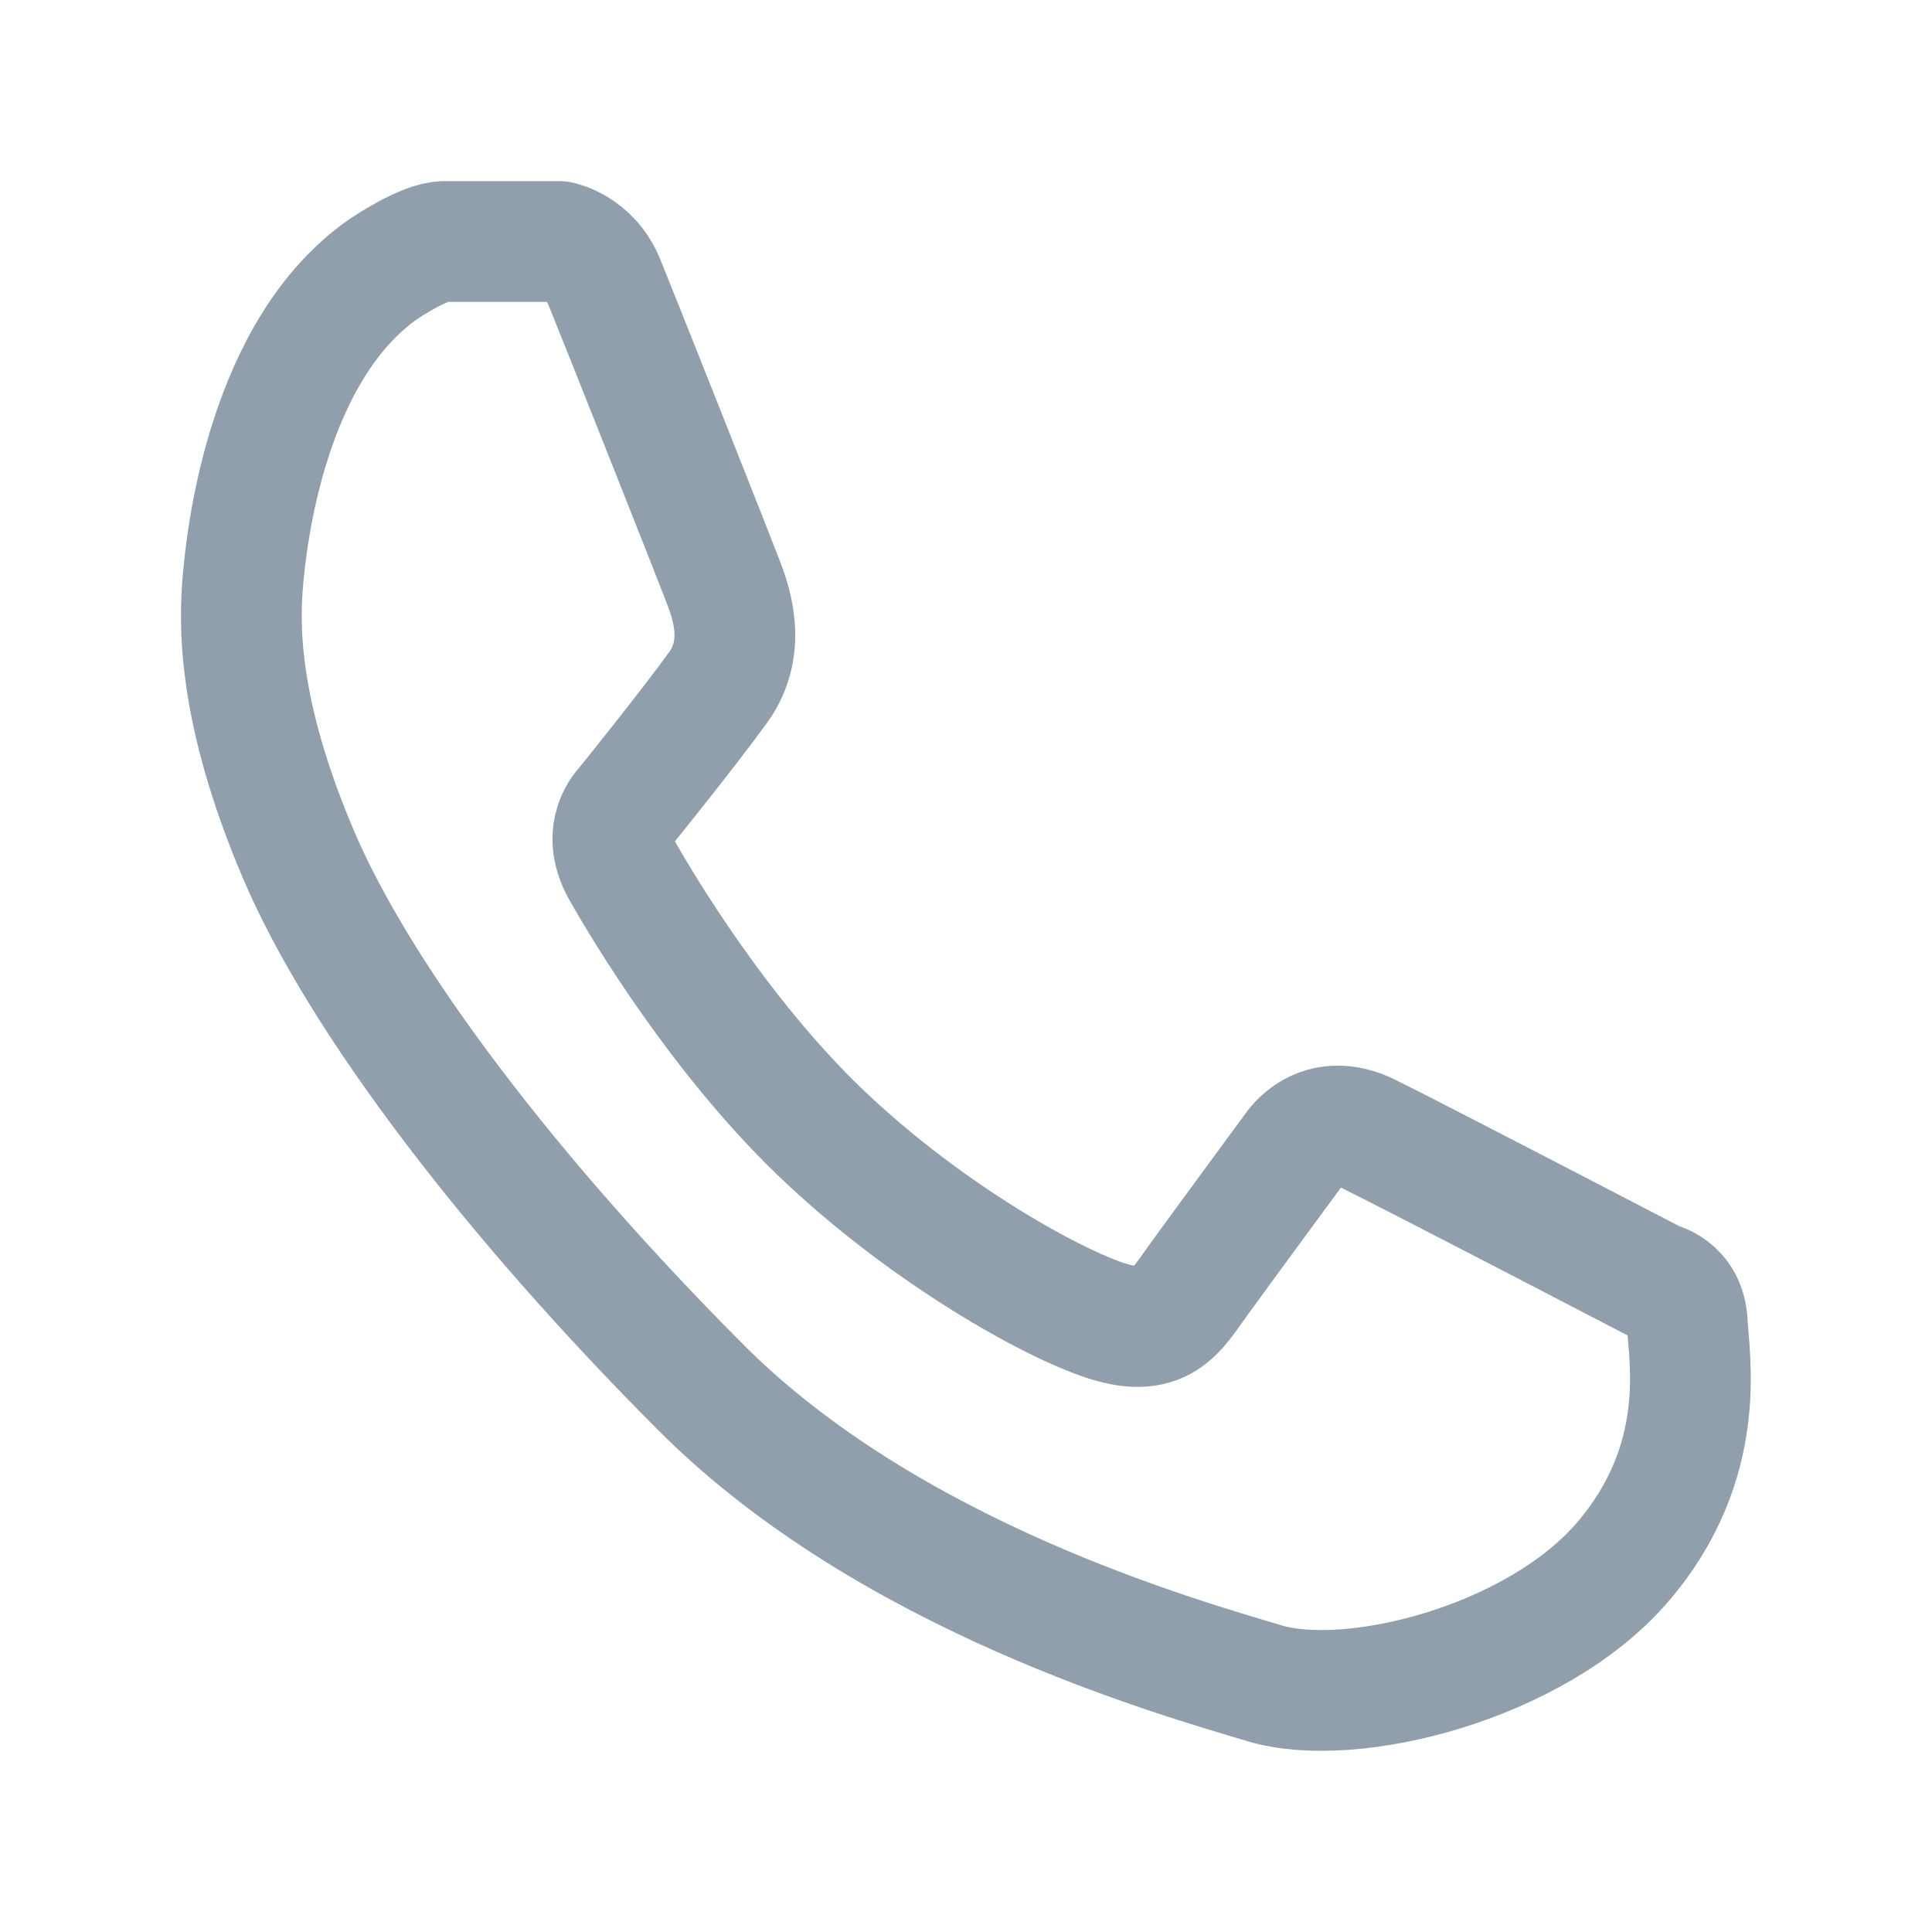
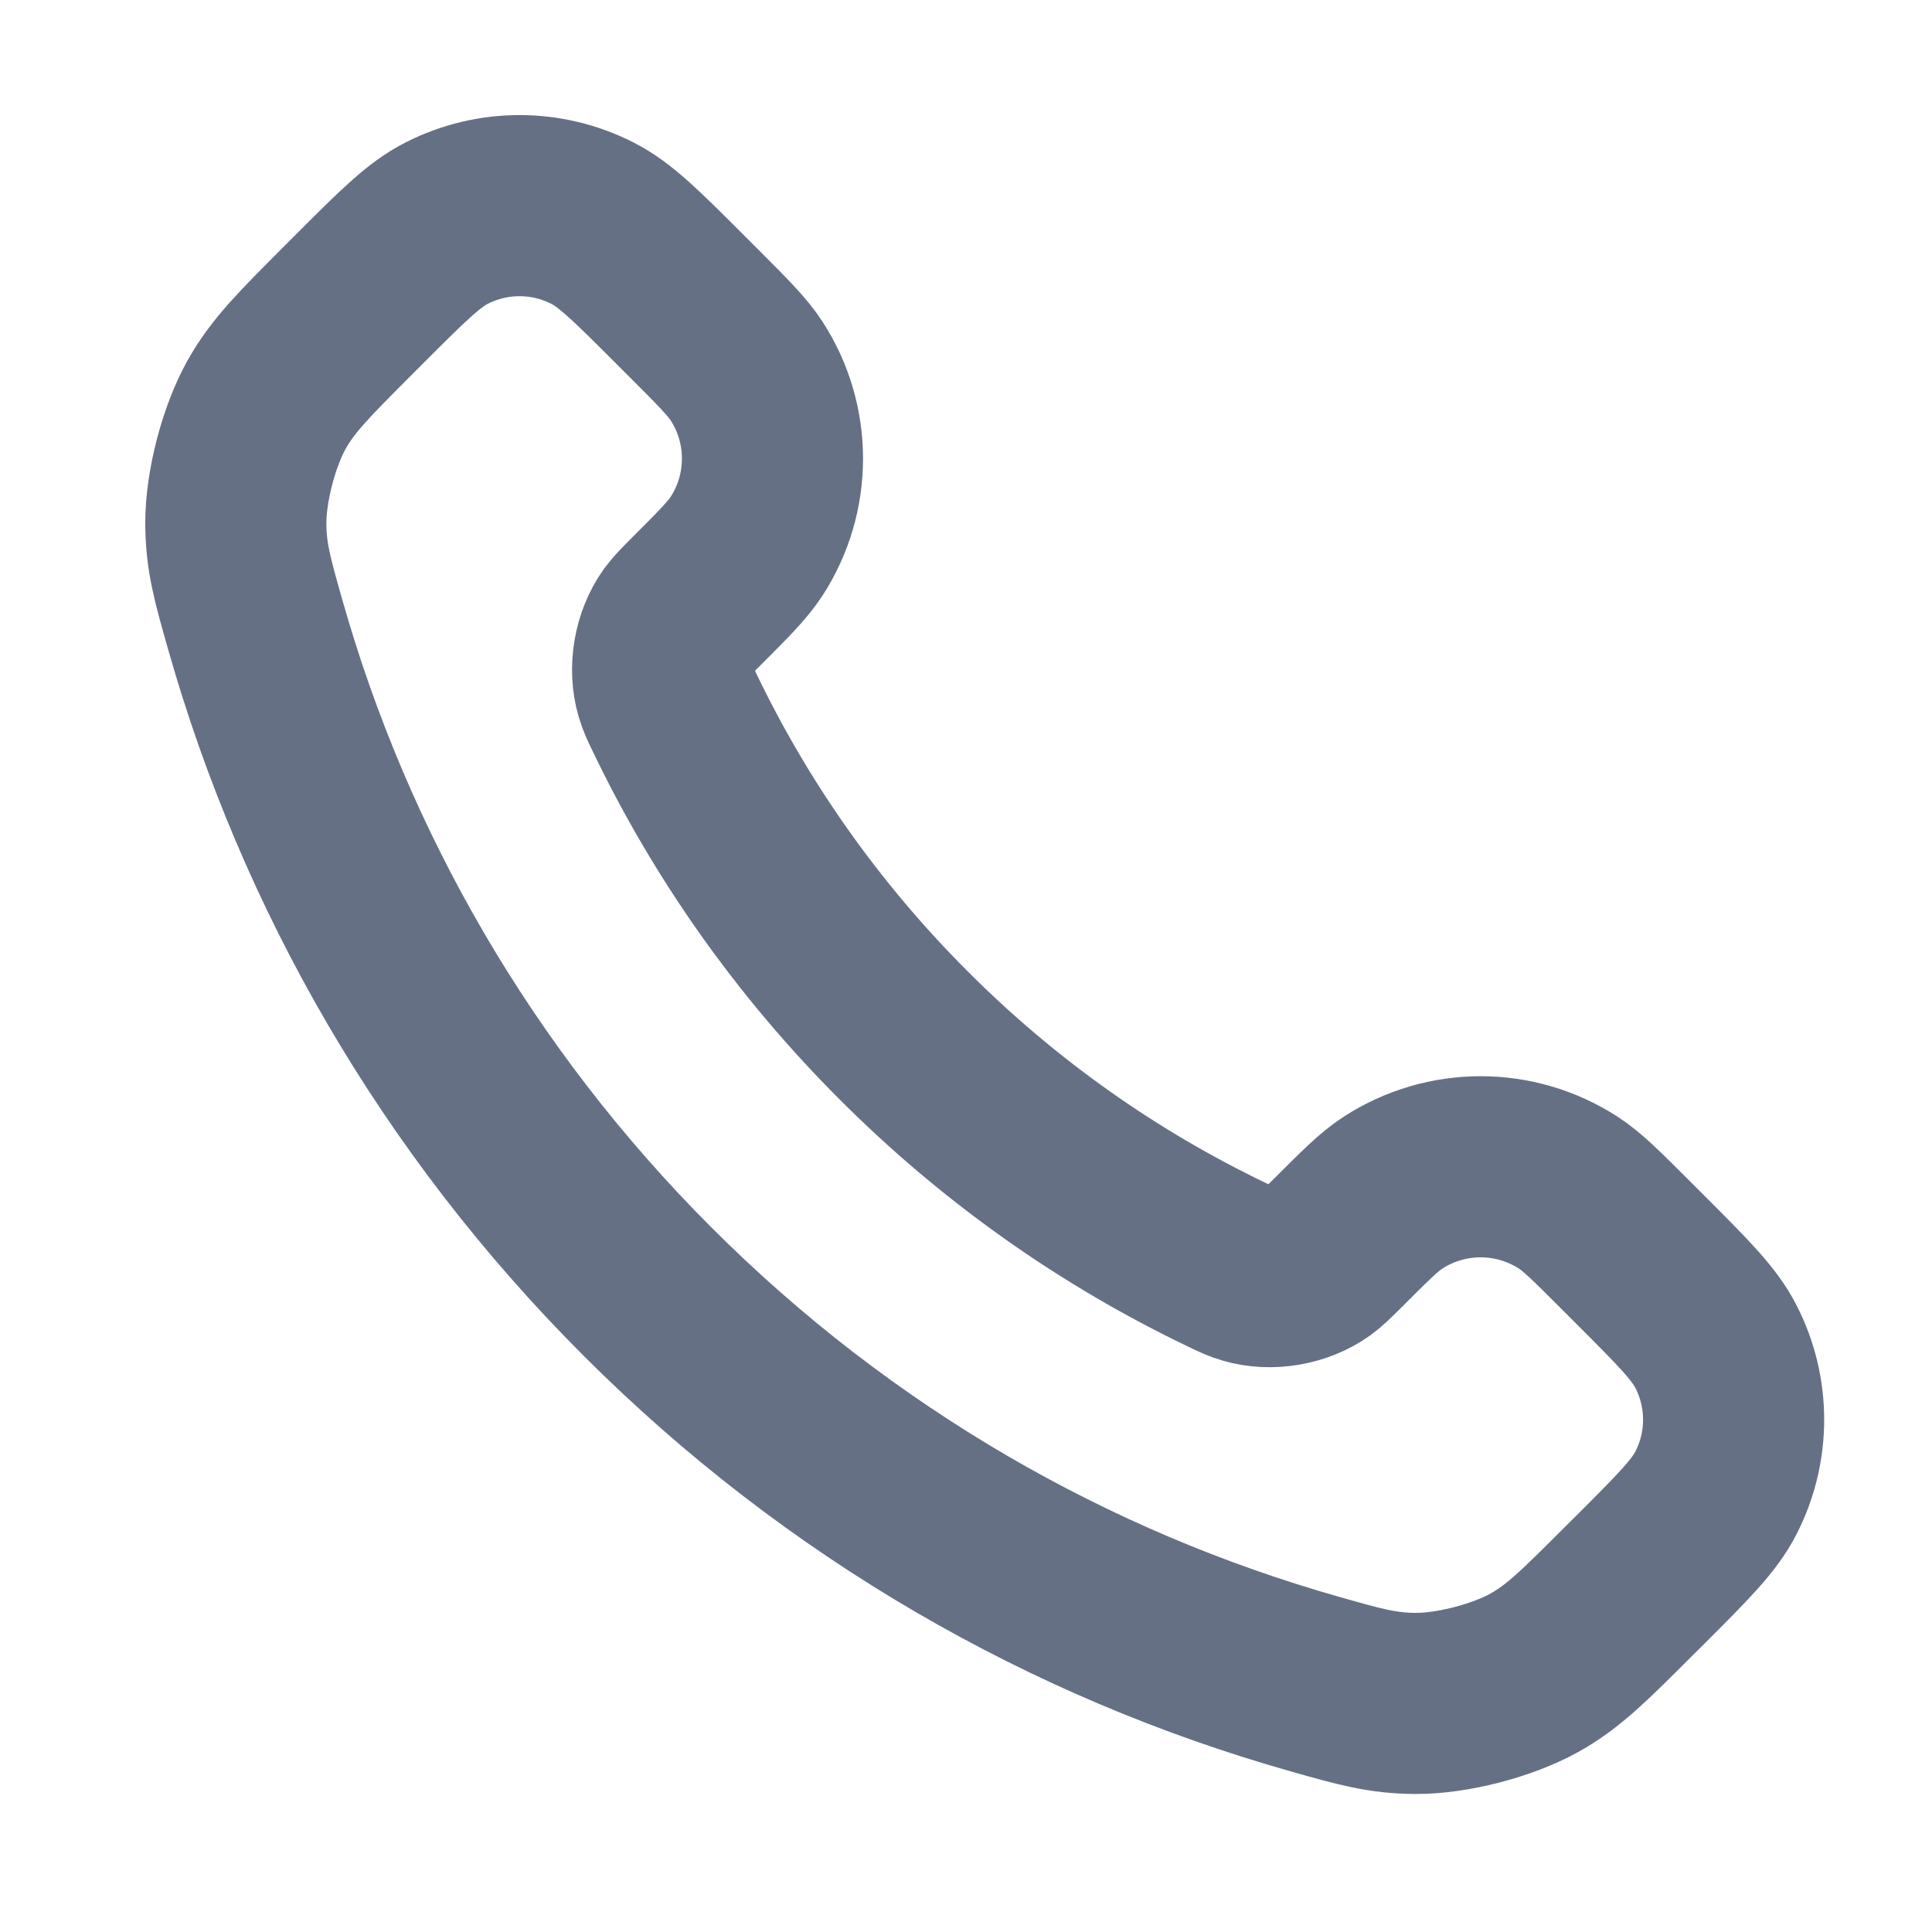
- <svg xmlns="http://www.w3.org/2000/svg" width="16" height="16" viewBox="0 0 16 16">
-   <g fill="none" fill-rule="evenodd" stroke-linecap="round" stroke-linejoin="round">
-     <g stroke="#919EAB">
-       <g>
-         <path d="M3.185 2.222S3.51 2 3.68 2h.952s.255.048.372.334c.117.285.92 2.311.979 2.468.06.156.215.543-.035.89-.25.346-.772.992-.772.992s-.207.2-.027.52c.179.318.81 1.37 1.634 2.164.824.794 1.834 1.378 2.337 1.556.503.178.613-.06.806-.326.193-.267.793-1.082.793-1.082s.207-.326.614-.126c.406.2 2.385 1.23 2.385 1.23s.241.045.255.334c.014.289.18 1.154-.538 1.986-.717.832-2.242 1.217-2.964 1-.722-.217-3.11-.888-4.667-2.45-1.557-1.56-2.818-3.204-3.333-4.415-.516-1.212-.488-1.931-.459-2.27.029-.34.194-1.91 1.172-2.583" transform="translate(-876 -200) translate(288 176) translate(588 24)" />
-       </g>
-     </g>
-   </g>
+ <svg xmlns="http://www.w3.org/2000/svg" width="16" height="16" viewBox="0 0 16 16" fill="none">
+   <path d="M5.587 5.902C6.051 6.869 6.683 7.774 7.484 8.575C8.285 9.377 9.191 10.009 10.158 10.473C10.241 10.513 10.282 10.533 10.335 10.548C10.522 10.603 10.751 10.564 10.91 10.45C10.954 10.418 10.992 10.38 11.069 10.304C11.302 10.071 11.418 9.954 11.535 9.878C11.977 9.591 12.547 9.591 12.989 9.878C13.106 9.954 13.223 10.071 13.456 10.304L13.586 10.434C13.94 10.788 14.117 10.965 14.213 11.156C14.405 11.534 14.405 11.981 14.213 12.359C14.117 12.55 13.94 12.727 13.586 13.081L13.48 13.186C13.127 13.539 12.951 13.716 12.711 13.851C12.444 14 12.031 14.108 11.725 14.107C11.45 14.106 11.262 14.053 10.886 13.946C8.863 13.372 6.955 12.289 5.363 10.697C3.771 9.105 2.688 7.197 2.114 5.174C2.007 4.798 1.954 4.61 1.953 4.335C1.952 4.029 2.06 3.615 2.209 3.349C2.344 3.109 2.521 2.933 2.874 2.579L2.979 2.474C3.333 2.12 3.51 1.943 3.701 1.847C4.079 1.655 4.526 1.655 4.904 1.847C5.095 1.943 5.272 2.12 5.626 2.474L5.756 2.604C5.989 2.837 6.105 2.954 6.182 3.071C6.469 3.513 6.469 4.083 6.182 4.525C6.105 4.642 5.989 4.758 5.756 4.991C5.68 5.068 5.642 5.106 5.61 5.15C5.496 5.309 5.457 5.538 5.512 5.725C5.527 5.778 5.547 5.819 5.587 5.902Z" stroke="#667085" stroke-width="1.5" stroke-linecap="round" stroke-linejoin="round" />
</svg>
